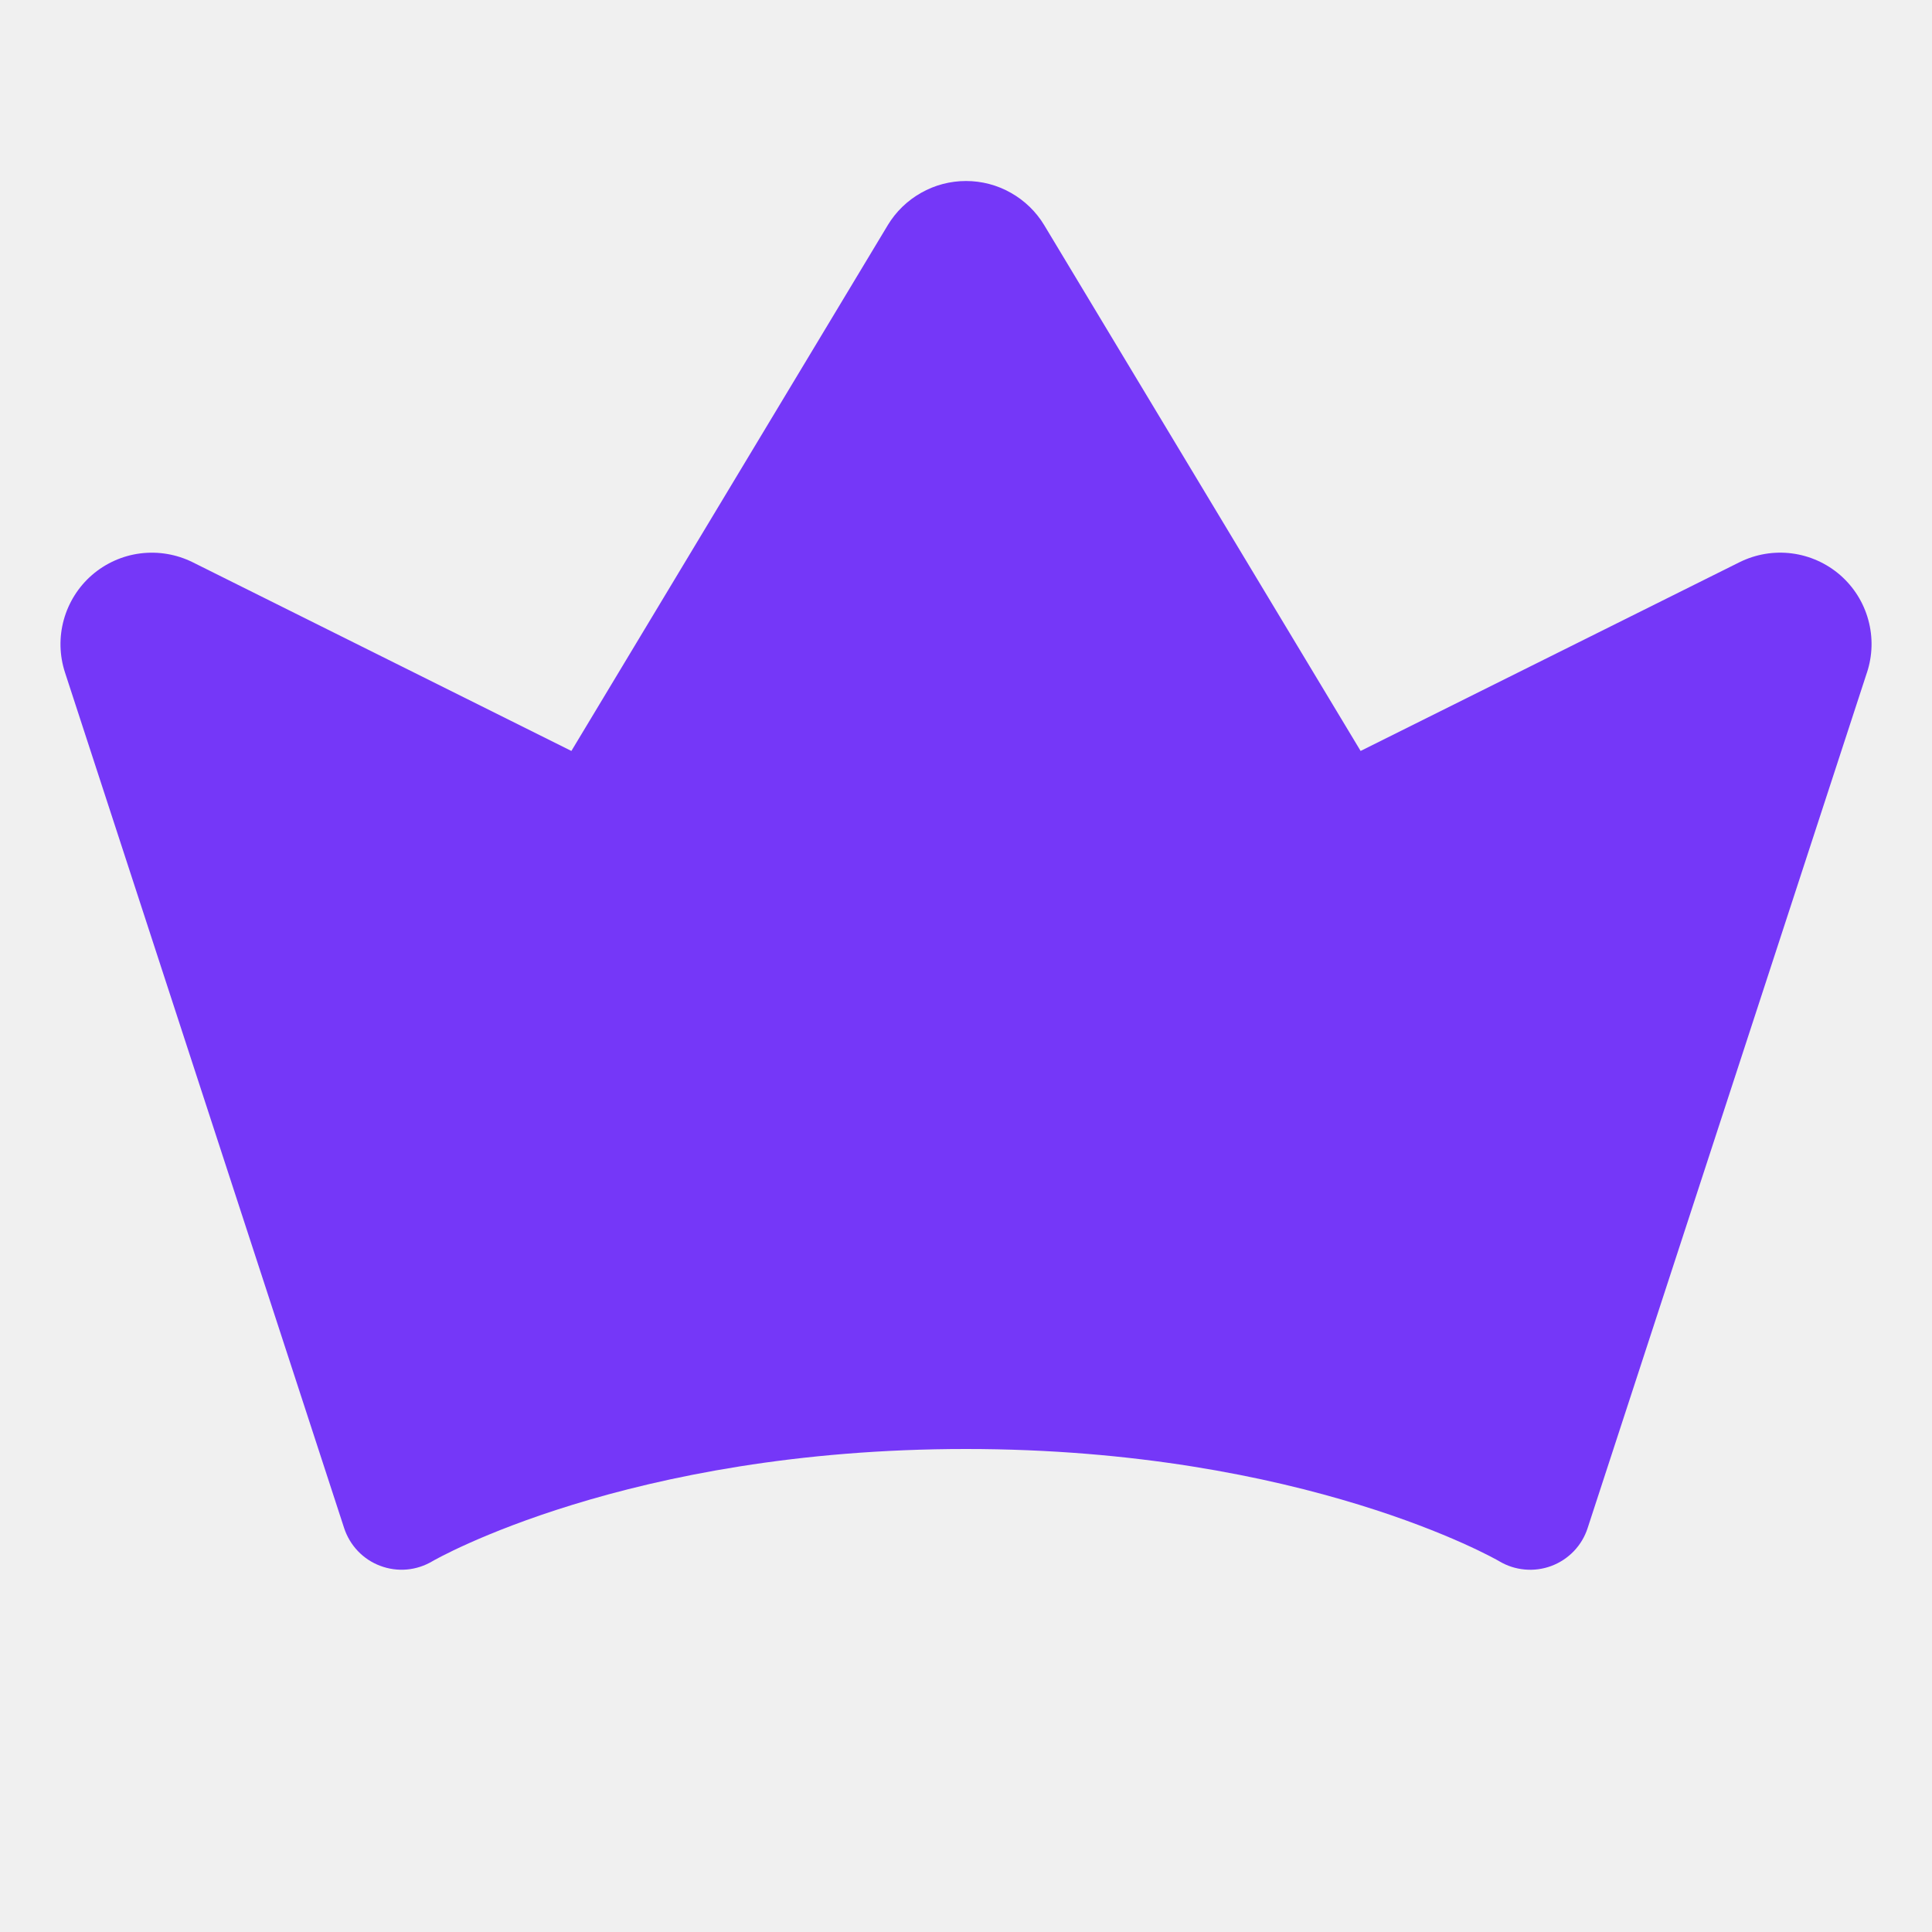
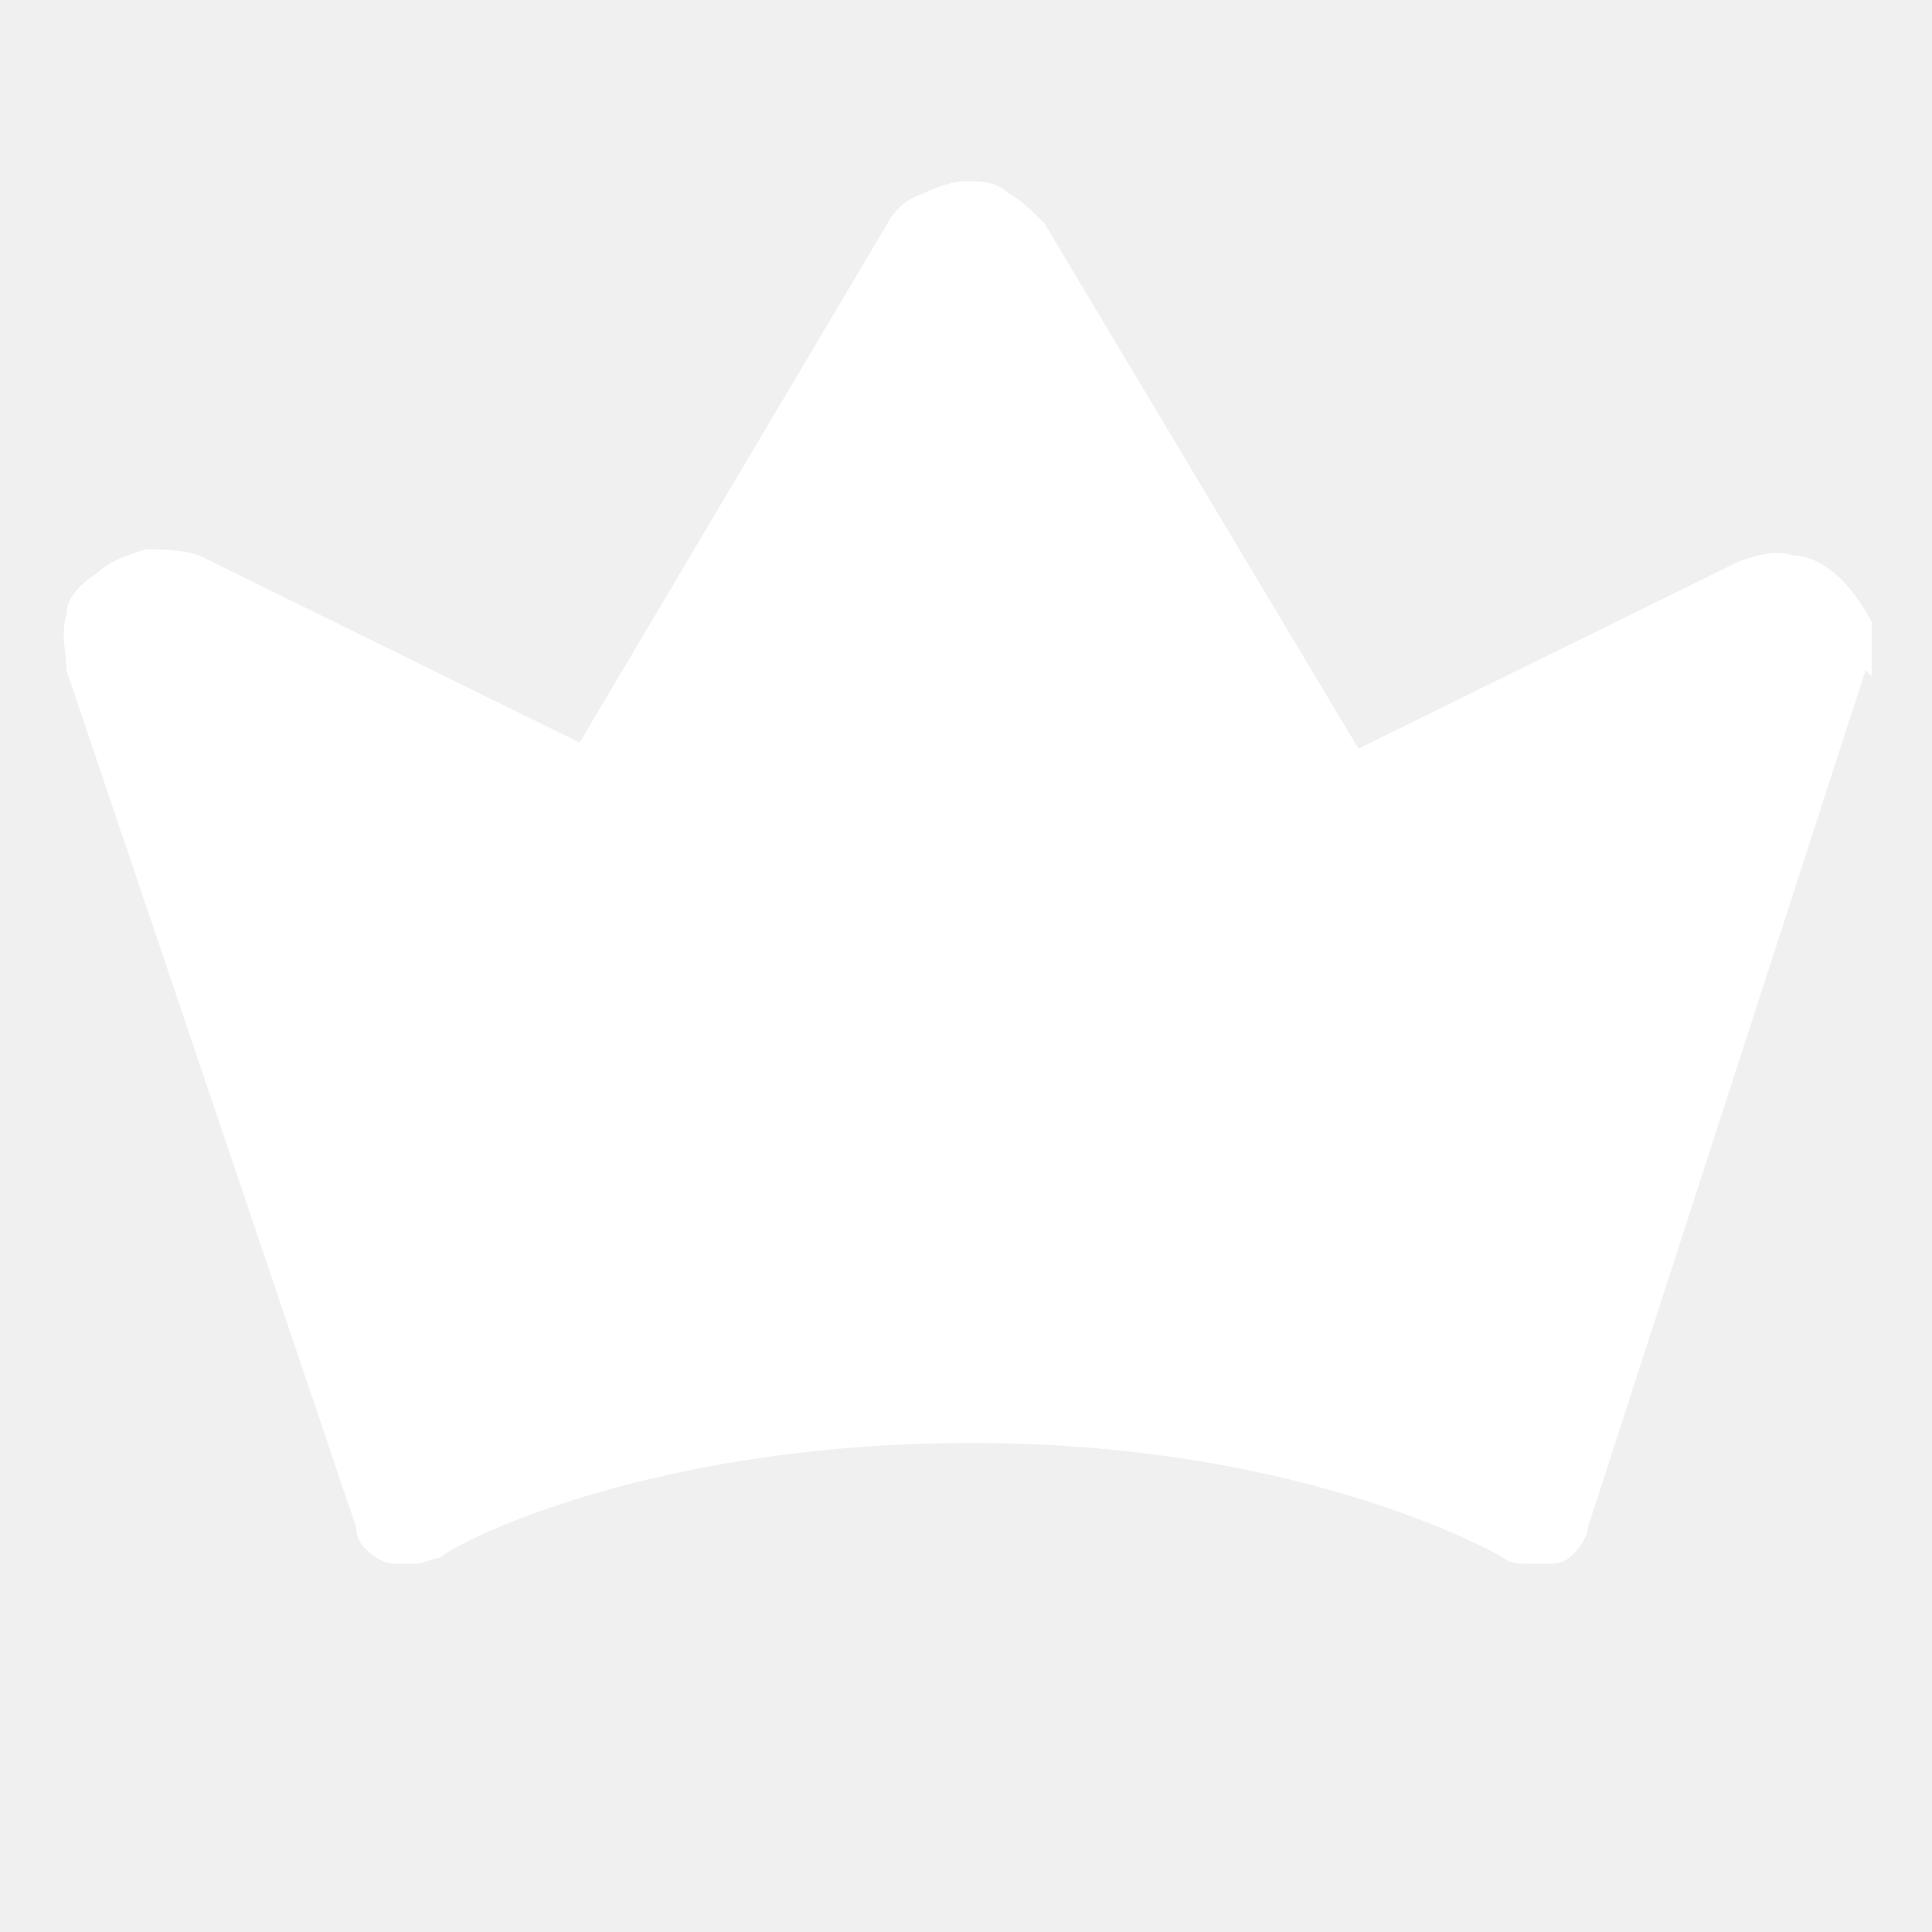
- <svg xmlns="http://www.w3.org/2000/svg" width="32" height="32" viewBox="0 0 32 32" fill="none">
-   <path d="M30.921 11.144L26.296 25.31C26.25 25.453 26.172 25.583 26.068 25.692C25.964 25.8 25.837 25.884 25.696 25.937C25.556 25.989 25.405 26.01 25.256 25.996C25.106 25.983 24.961 25.936 24.832 25.859C24.804 25.841 21.608 24 15.998 24C10.387 24 7.191 25.841 7.16 25.86C7.031 25.936 6.887 25.983 6.738 25.996C6.588 26.009 6.438 25.988 6.298 25.935C6.158 25.883 6.031 25.799 5.928 25.691C5.824 25.582 5.747 25.452 5.7 25.31L1.077 11.14C0.984 10.856 0.977 10.552 1.057 10.264C1.137 9.976 1.3 9.718 1.525 9.523C1.751 9.328 2.03 9.203 2.326 9.166C2.622 9.129 2.923 9.18 3.19 9.312L9.464 12.438L14.704 3.73C14.838 3.507 15.029 3.322 15.256 3.194C15.483 3.065 15.739 2.998 16 2.998C16.261 2.998 16.517 3.065 16.744 3.194C16.971 3.322 17.162 3.507 17.296 3.73L22.536 12.438L28.812 9.312C29.08 9.179 29.381 9.128 29.678 9.166C29.974 9.204 30.253 9.329 30.479 9.525C30.704 9.721 30.867 9.98 30.945 10.268C31.024 10.556 31.016 10.861 30.921 11.145V11.144Z" fill="#7537F8" />
+ <svg xmlns="http://www.w3.org/2000/svg" version="1.1" viewBox="0 0 32 32">
+   <defs>
+     <style>
+       .cls-1 {
+         fill: #fff;
+       }
+     </style>
+   </defs>
+   <g>
+     <g id="Layer_1">
+       <path class="cls-1" d="M30.9,11.1l-4.6,14.2c0,.1-.1.3-.2.4-.1.1-.2.2-.4.2-.1,0-.3,0-.4,0-.1,0-.3,0-.4-.1,0,0-3.2-1.9-8.8-1.9s-8.8,1.8-8.8,1.9c-.1,0-.3.1-.4.1-.1,0-.3,0-.4,0-.1,0-.3-.1-.4-.2-.1-.1-.2-.2-.2-.4L1.1,11.1c0-.3-.1-.6,0-.9,0-.3.2-.5.5-.7.2-.2.5-.3.8-.4.3,0,.6,0,.9.1l6.3,3.1L14.7,3.7c.1-.2.3-.4.6-.5.2-.1.5-.2.7-.2s.5,0,.7.2c.2.1.4.3.6.5l5.2,8.7,6.3-3.1c.3-.1.6-.2.9-.1.3,0,.6.2.8.4.2.2.4.5.5.7,0,.3,0,.6,0,.9h0Z" />
+     </g>
+   </g>
</svg>
